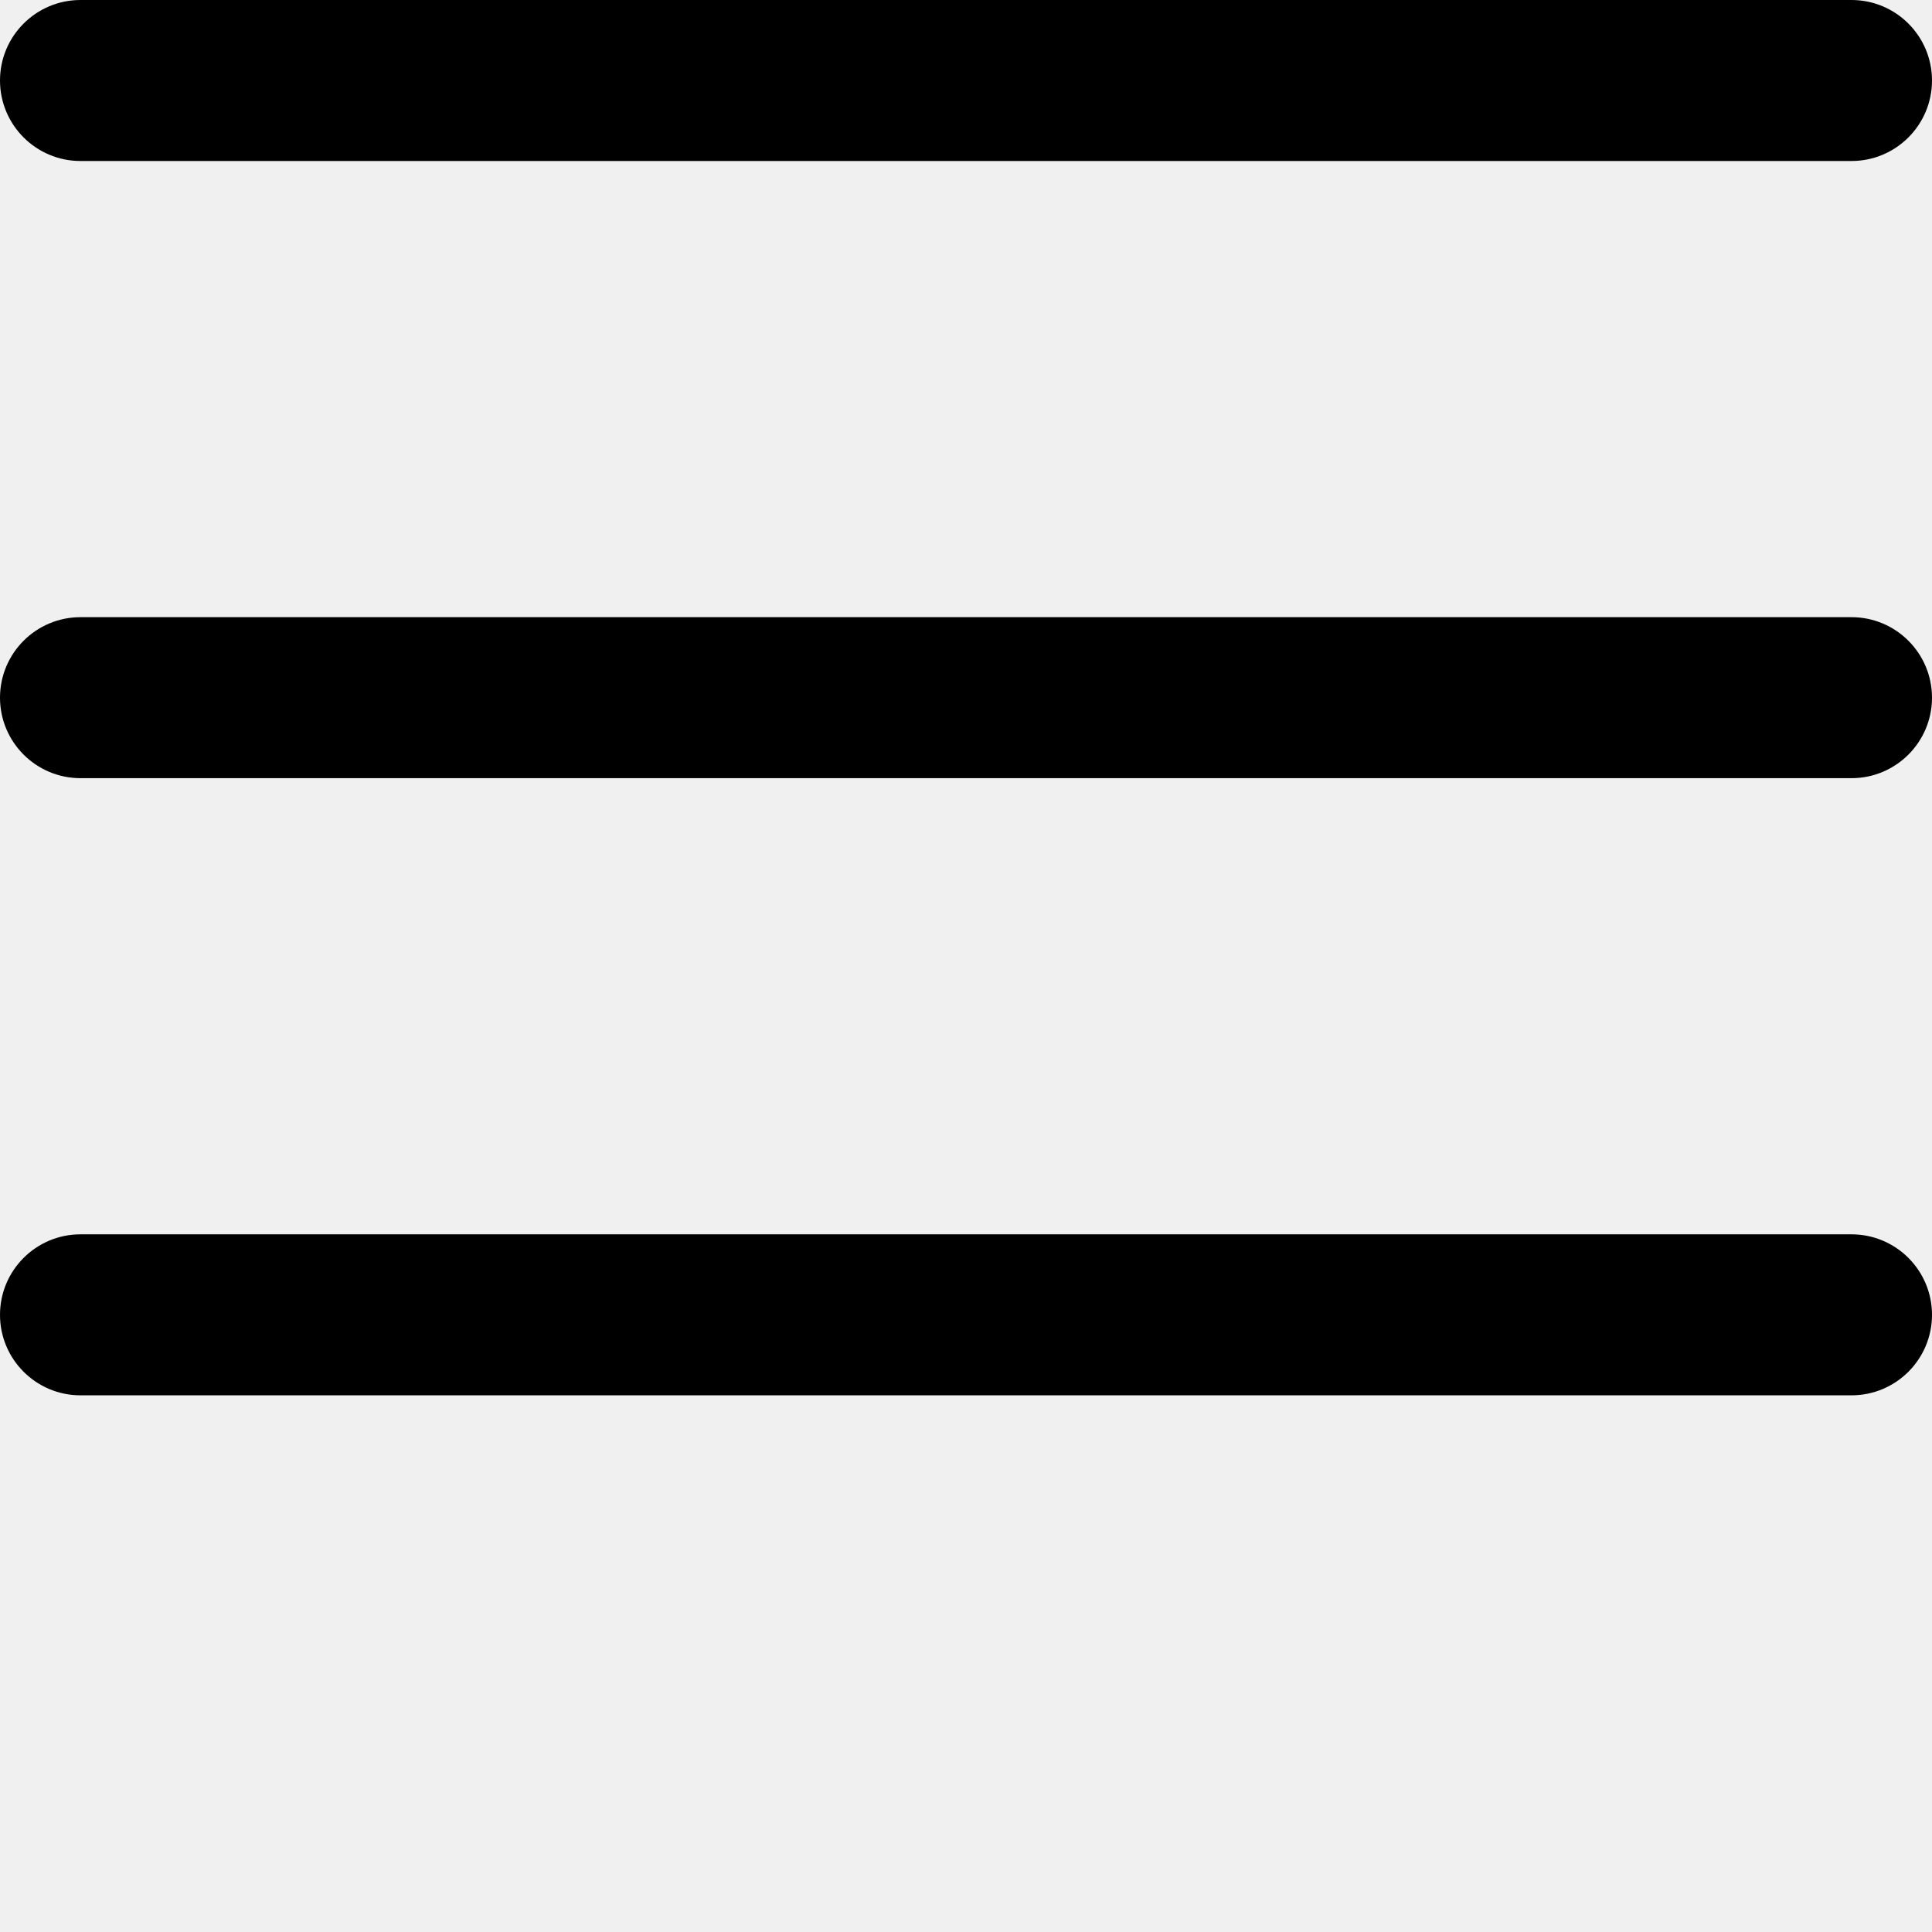
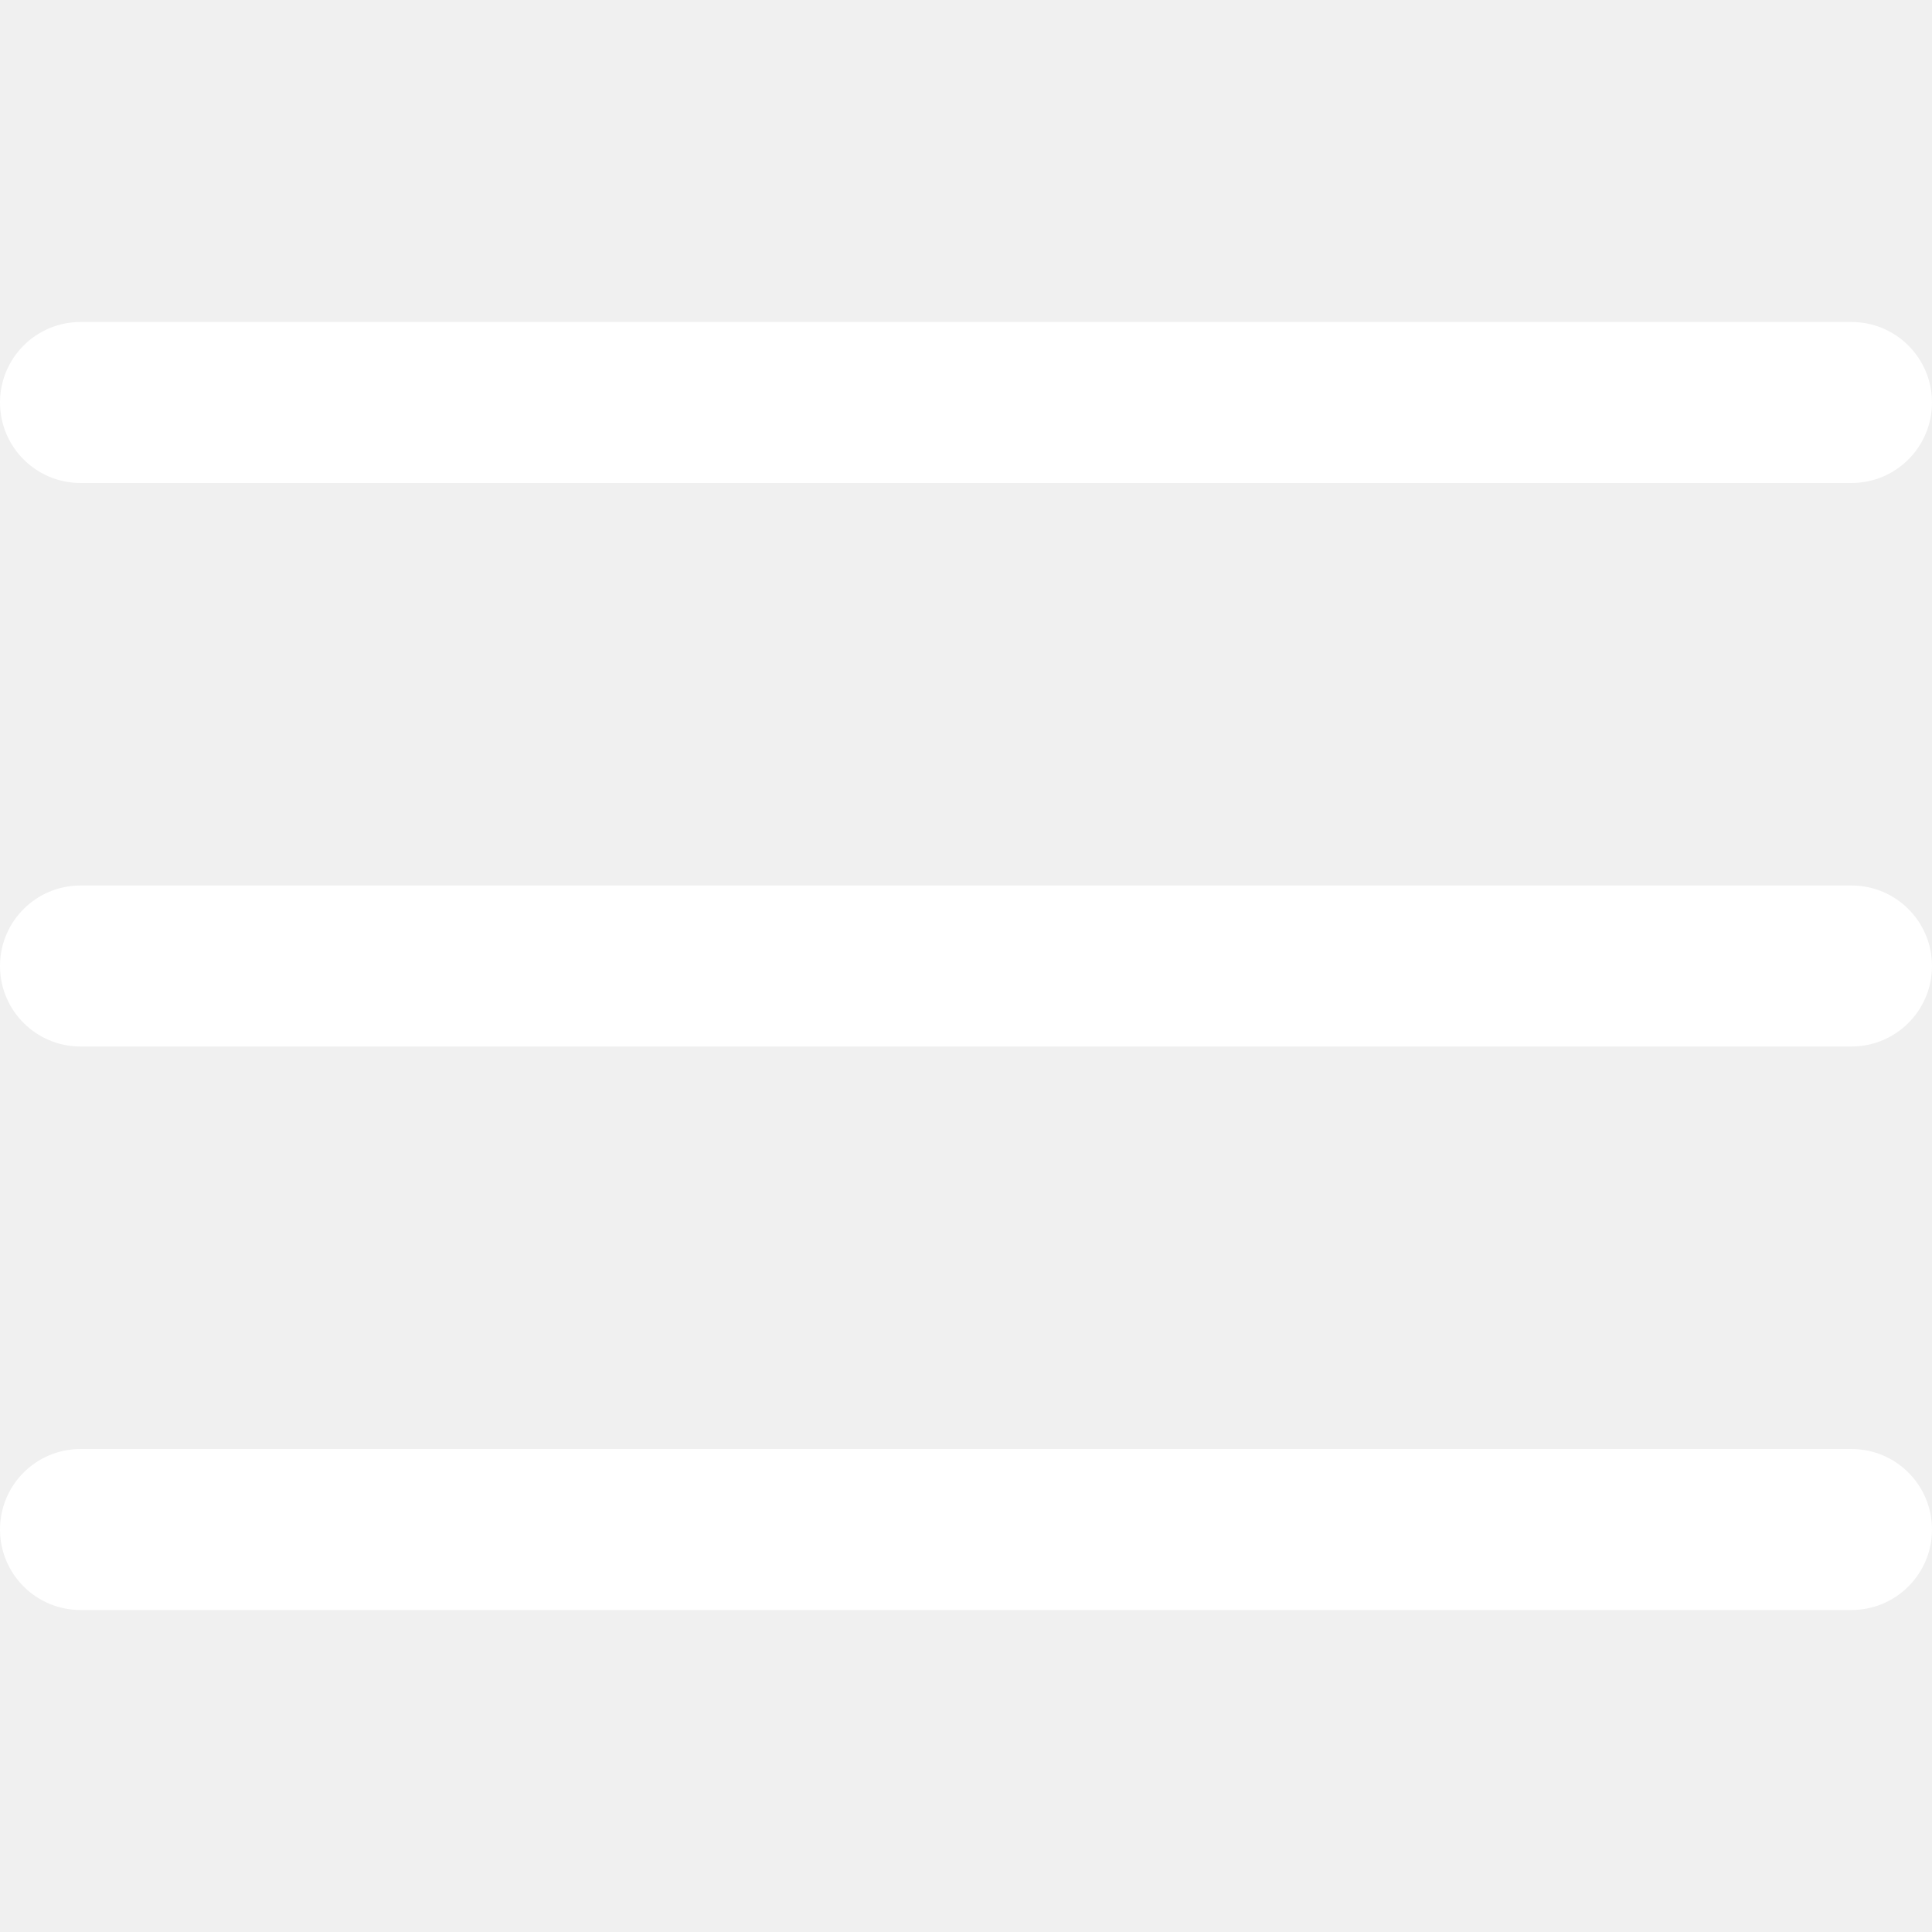
- <svg xmlns="http://www.w3.org/2000/svg" version="1.1" width="512" height="512" x="0" y="0" viewBox="0 0 384 384" style="enable-background:new 0 0 512 512" xml:space="preserve" class="">
+ <svg xmlns="http://www.w3.org/2000/svg" version="1.1" width="512" height="512" x="0" y="0" viewBox="0 0 24 24" style="enable-background:new 0 0 512 512" xml:space="preserve">
  <g>
-     <path d="m368 154.668h-352c-8.832 0-16-7.168-16-16s7.168-16 16-16h352c8.832 0 16 7.168 16 16s-7.168 16-16 16zm0 0" fill="#000000" data-original="#000000" style="" class="" />
-     <path d="m368 32h-352c-8.832 0-16-7.168-16-16s7.168-16 16-16h352c8.832 0 16 7.168 16 16s-7.168 16-16 16zm0 0" fill="#000000" data-original="#000000" style="" class="" />
-     <path d="m368 277.332h-352c-8.832 0-16-7.168-16-16s7.168-16 16-16h352c8.832 0 16 7.168 16 16s-7.168 16-16 16zm0 0" fill="#000000" data-original="#000000" style="" class="" />
+     <rect y="11" width="24" height="2" rx="1" fill="#ffffff" data-original="#000000" />
+     <rect y="4" width="24" height="2" rx="1" fill="#ffffff" data-original="#000000" />
+     <rect y="18" width="24" height="2" rx="1" fill="#ffffff" data-original="#000000" />
  </g>
</svg>
